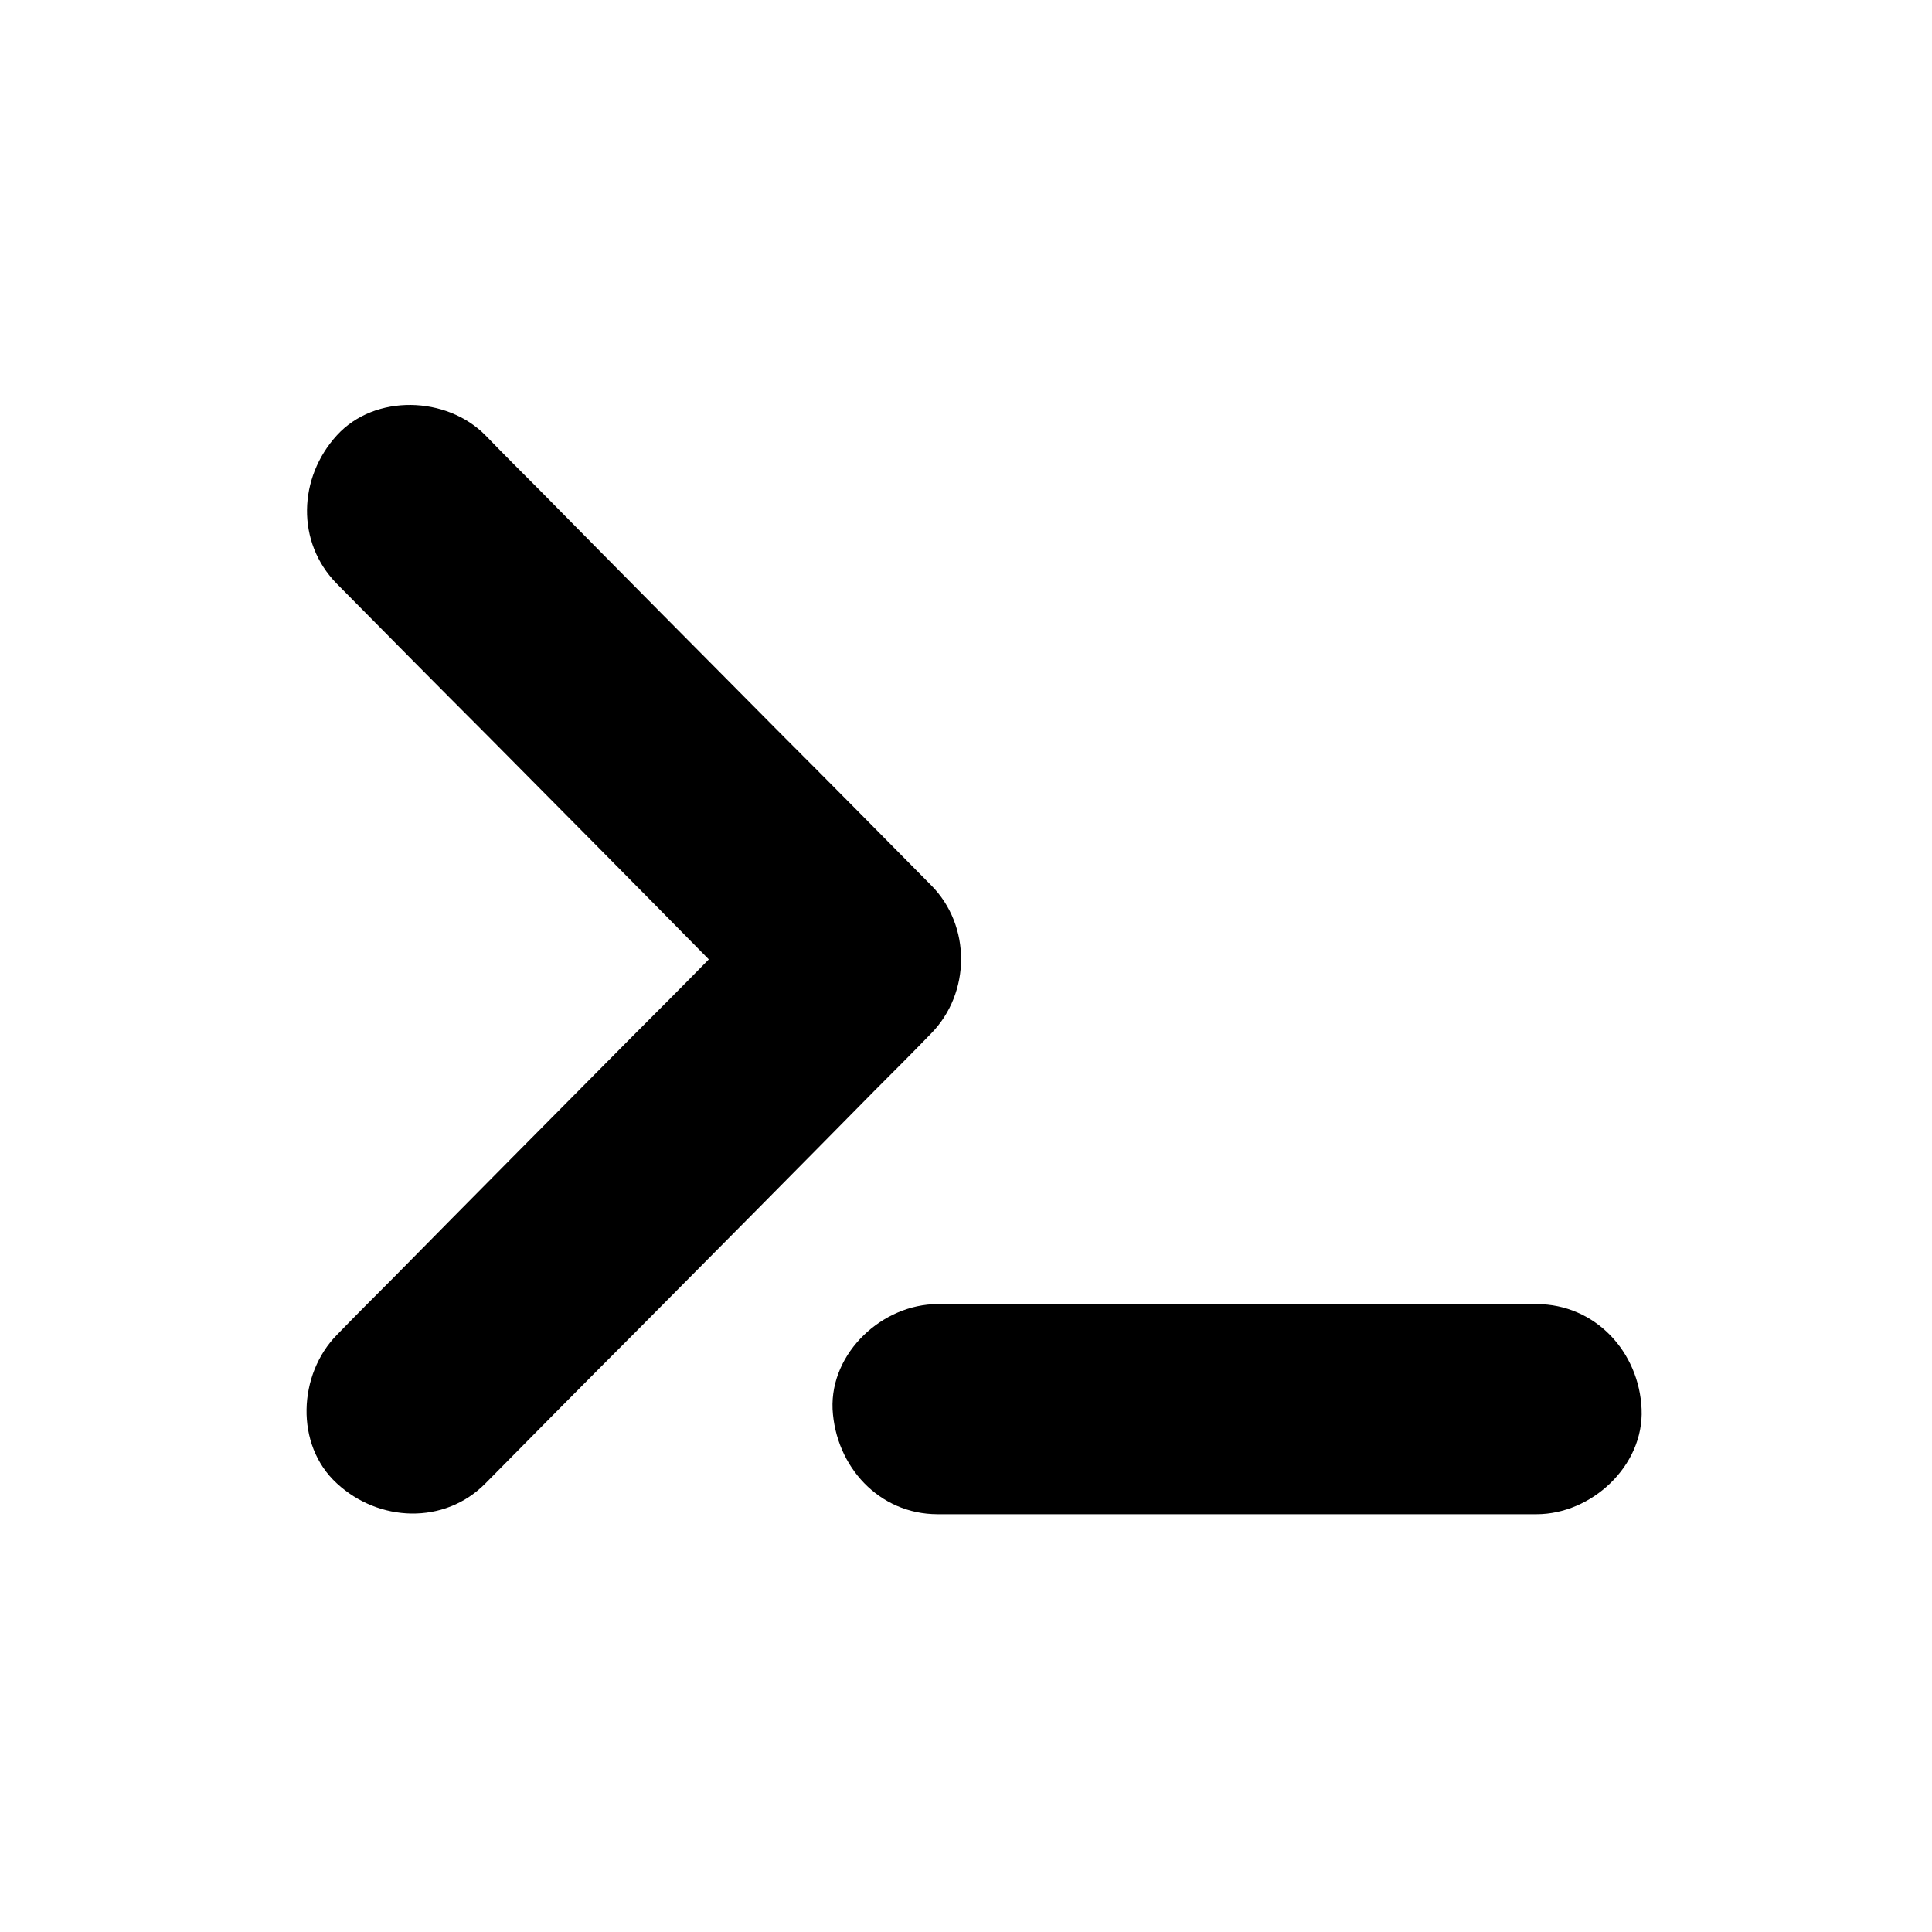
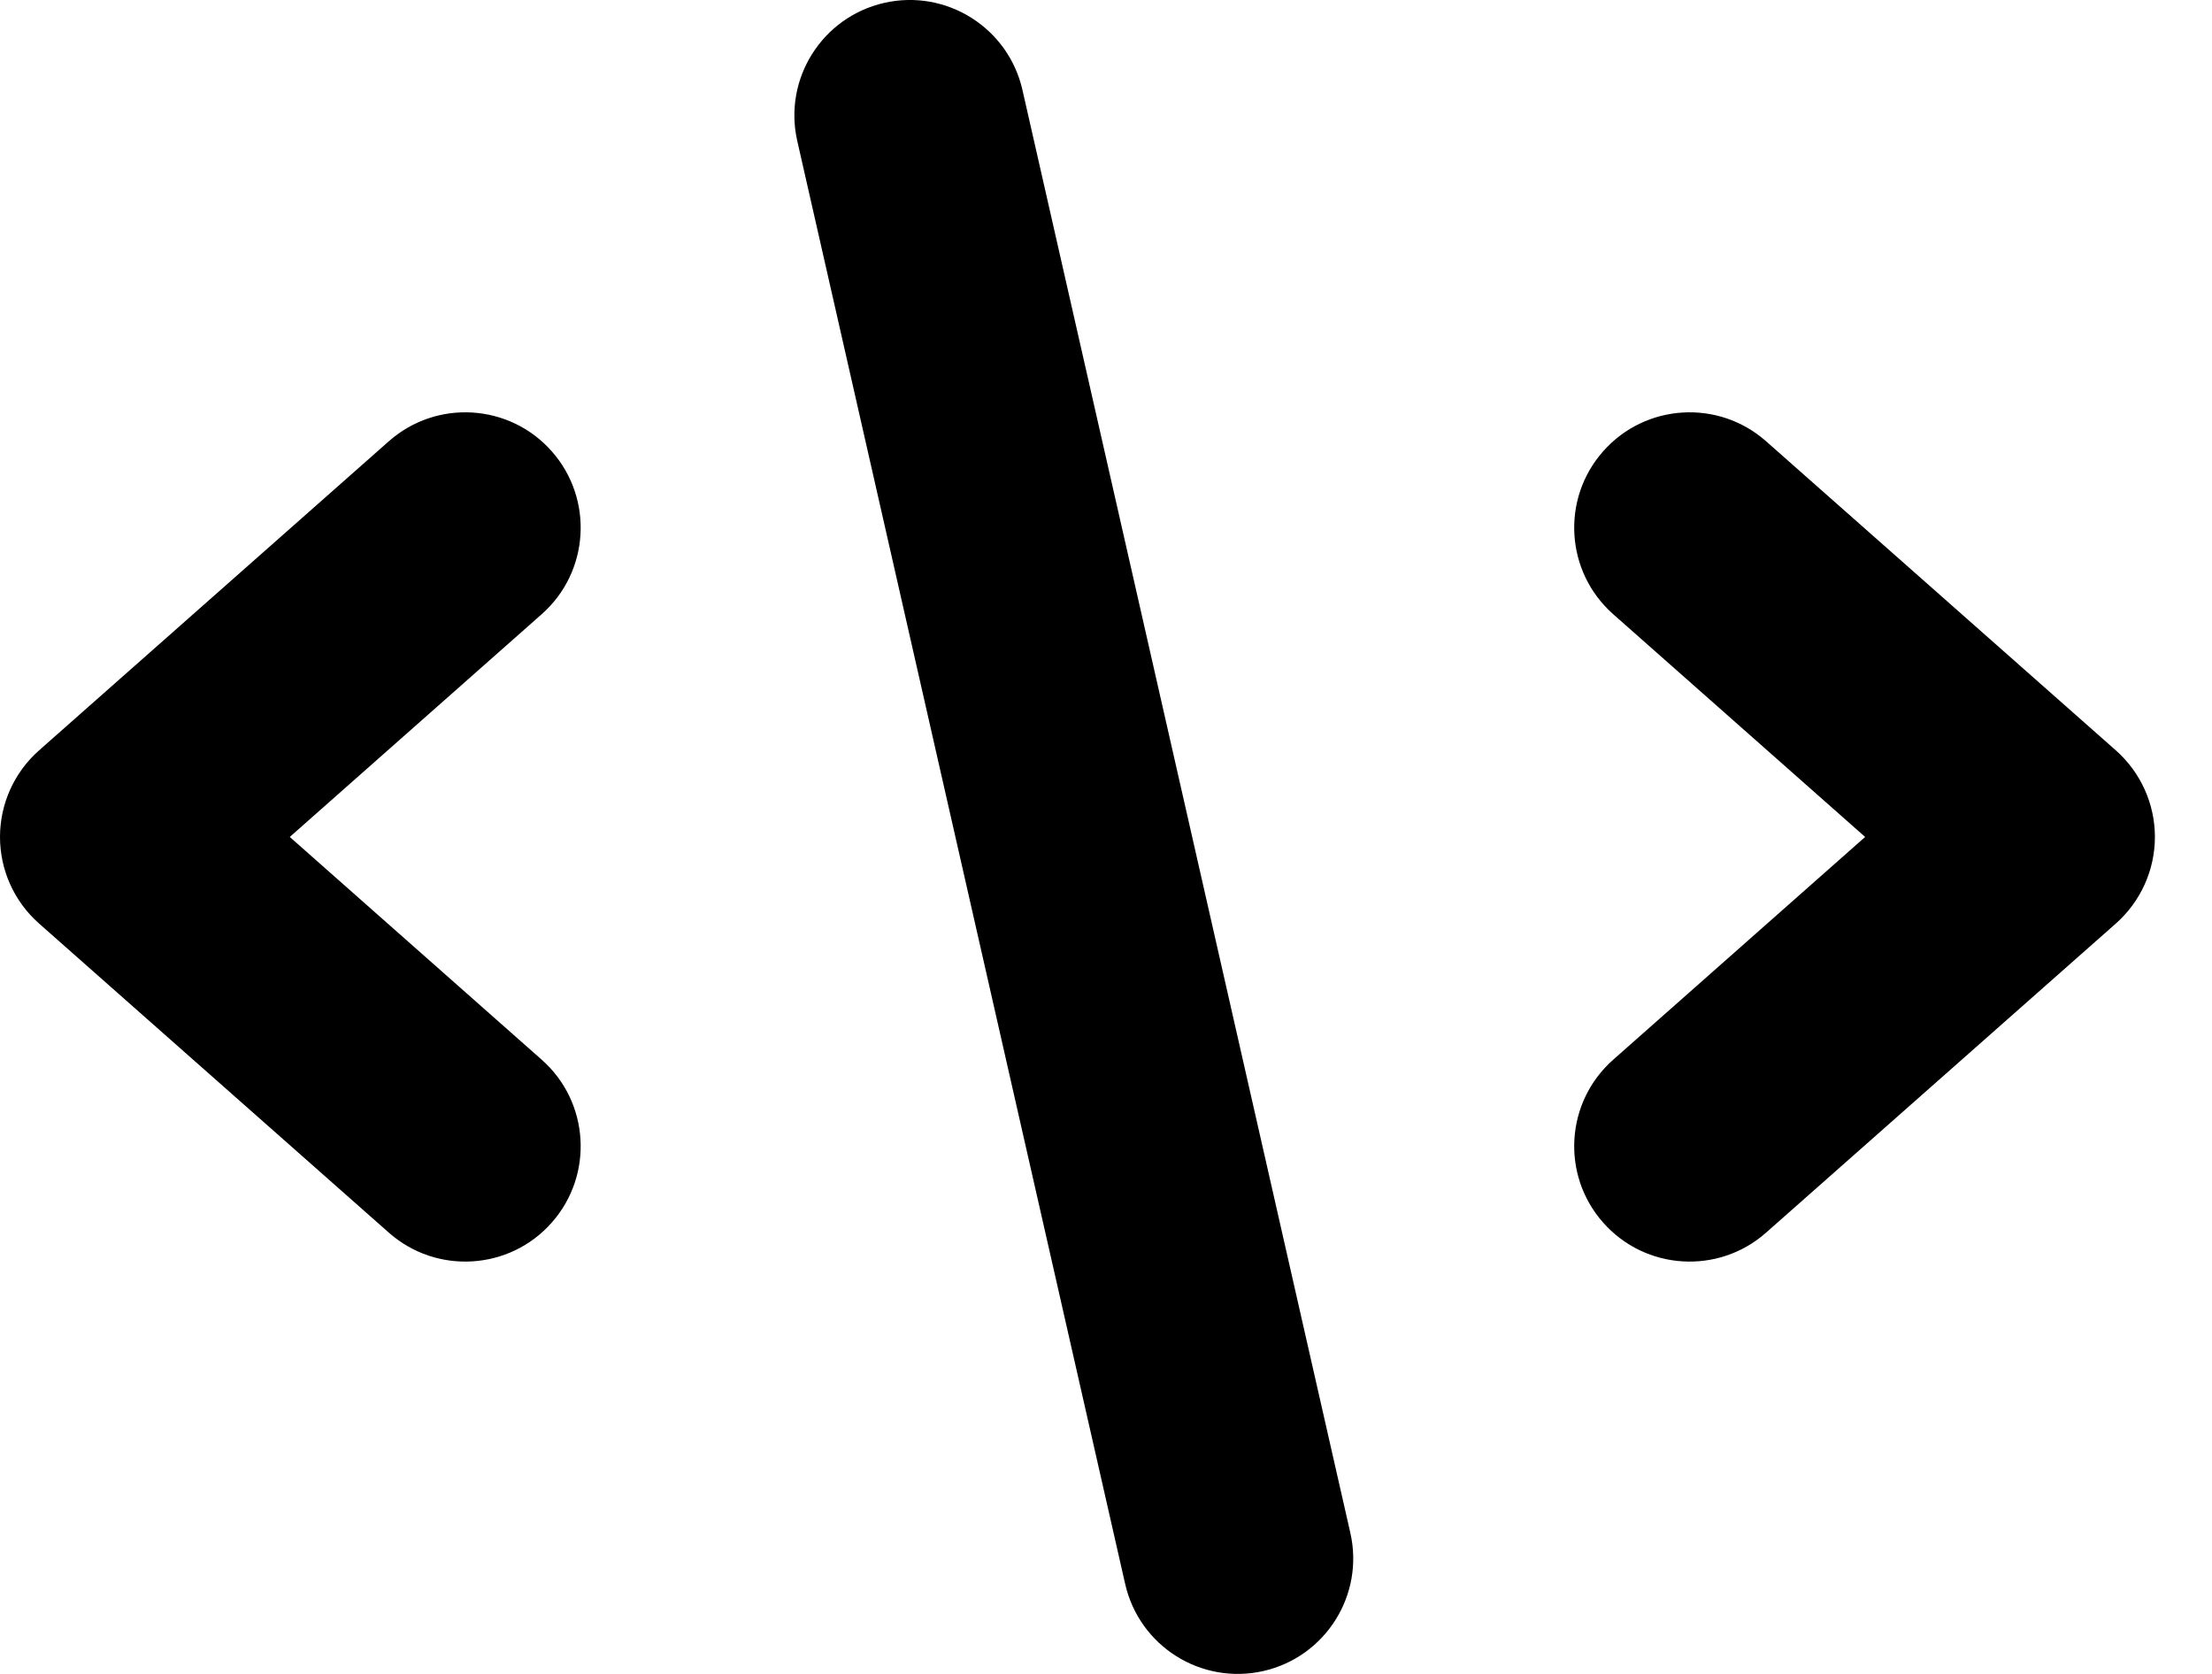
- <svg xmlns="http://www.w3.org/2000/svg" viewBox="0 0 32 32">
-   <path d="M15.42,17.12c.66-.67,.67-1.79,0-2.46-.83-.84-1.66-1.68-2.49-2.51-1.32-1.33-2.65-2.67-3.97-4.01-.31-.31-.62-.62-.92-.93-.64-.65-1.83-.69-2.46,0-.64,.7-.68,1.77,0,2.46,.83,.84,1.66,1.68,2.49,2.51,1.22,1.23,2.45,2.47,3.67,3.71-.42,.43-.85,.86-1.27,1.28-1.32,1.33-2.65,2.67-3.97,4.01-.31,.31-.62,.62-.92,.93-.64,.65-.7,1.82,0,2.46,.69,.64,1.78,.69,2.46,0,.83-.84,1.66-1.68,2.49-2.51,1.32-1.33,2.65-2.67,3.97-4.01,.31-.31,.62-.62,.92-.93Z" />
-   <path d="M25.45,21.6H15.53c-.91,0-1.78,.8-1.74,1.74,.05,.95,.77,1.74,1.74,1.74h9.92c.91,0,1.78-.8,1.74-1.74-.04-.95-.77-1.74-1.74-1.74Z" />
+ <svg xmlns="http://www.w3.org/2000/svg" viewBox="0 0 37 28">
+   <path fill-rule="evenodd" clip-rule="evenodd" d="M14.791 0.048C15.831 -0.188 16.865 0.464 17.102 1.503L22.587 25.641C22.824 26.681 22.172 27.715 21.132 27.952C20.092 28.188 19.058 27.537 18.821 26.497L13.336 2.359C13.099 1.319 13.751 0.285 14.791 0.048ZM9.229 7.549C9.935 8.348 9.86 9.568 9.061 10.274L4.847 14L9.061 17.726C9.86 18.432 9.935 19.652 9.229 20.451C8.523 21.25 7.303 21.325 6.504 20.619L0.652 15.447C0.237 15.08 0 14.553 0 14C0 13.447 0.237 12.92 0.652 12.553L6.504 7.381C7.303 6.675 8.523 6.75 9.229 7.549ZM26.816 7.549C27.522 6.75 28.742 6.675 29.541 7.381L35.393 12.553C35.807 12.92 36.045 13.447 36.045 14C36.045 14.553 35.807 15.08 35.393 15.447L29.541 20.619C28.742 21.325 27.522 21.25 26.816 20.451C26.109 19.652 26.185 18.432 26.984 17.726L31.198 14L26.984 10.274C26.185 9.568 26.109 8.348 26.816 7.549Z" />
</svg>
